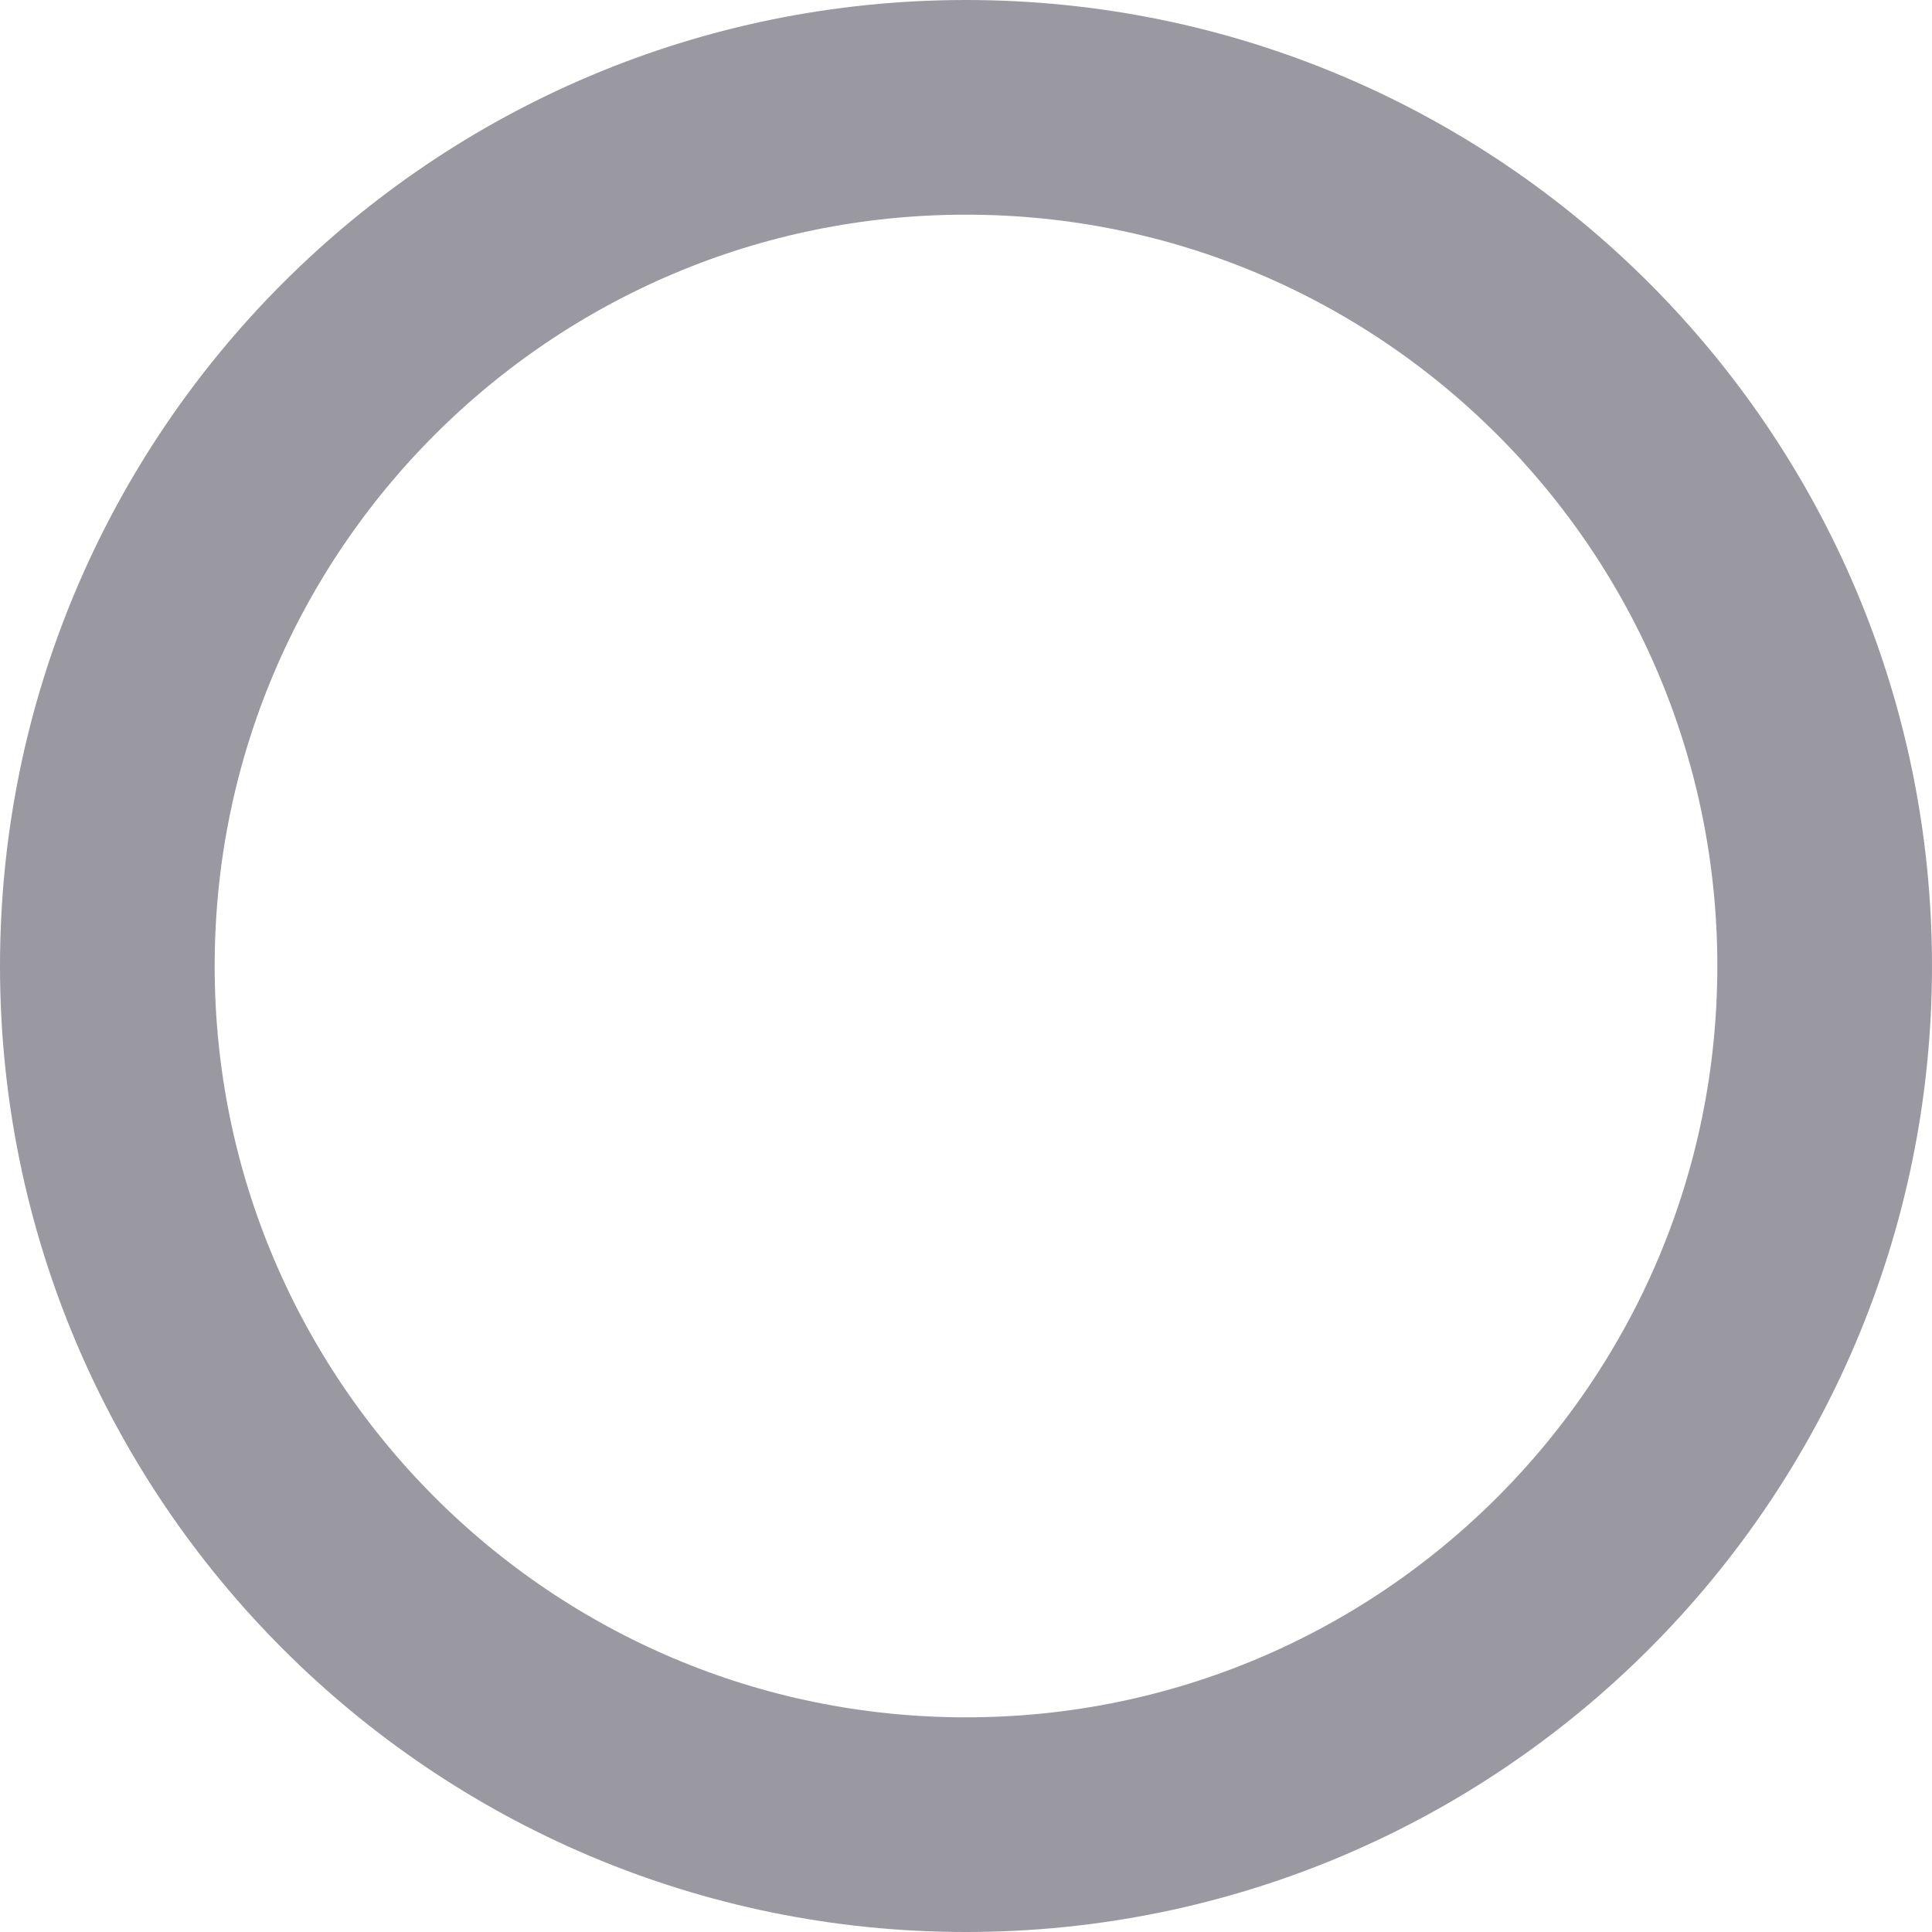
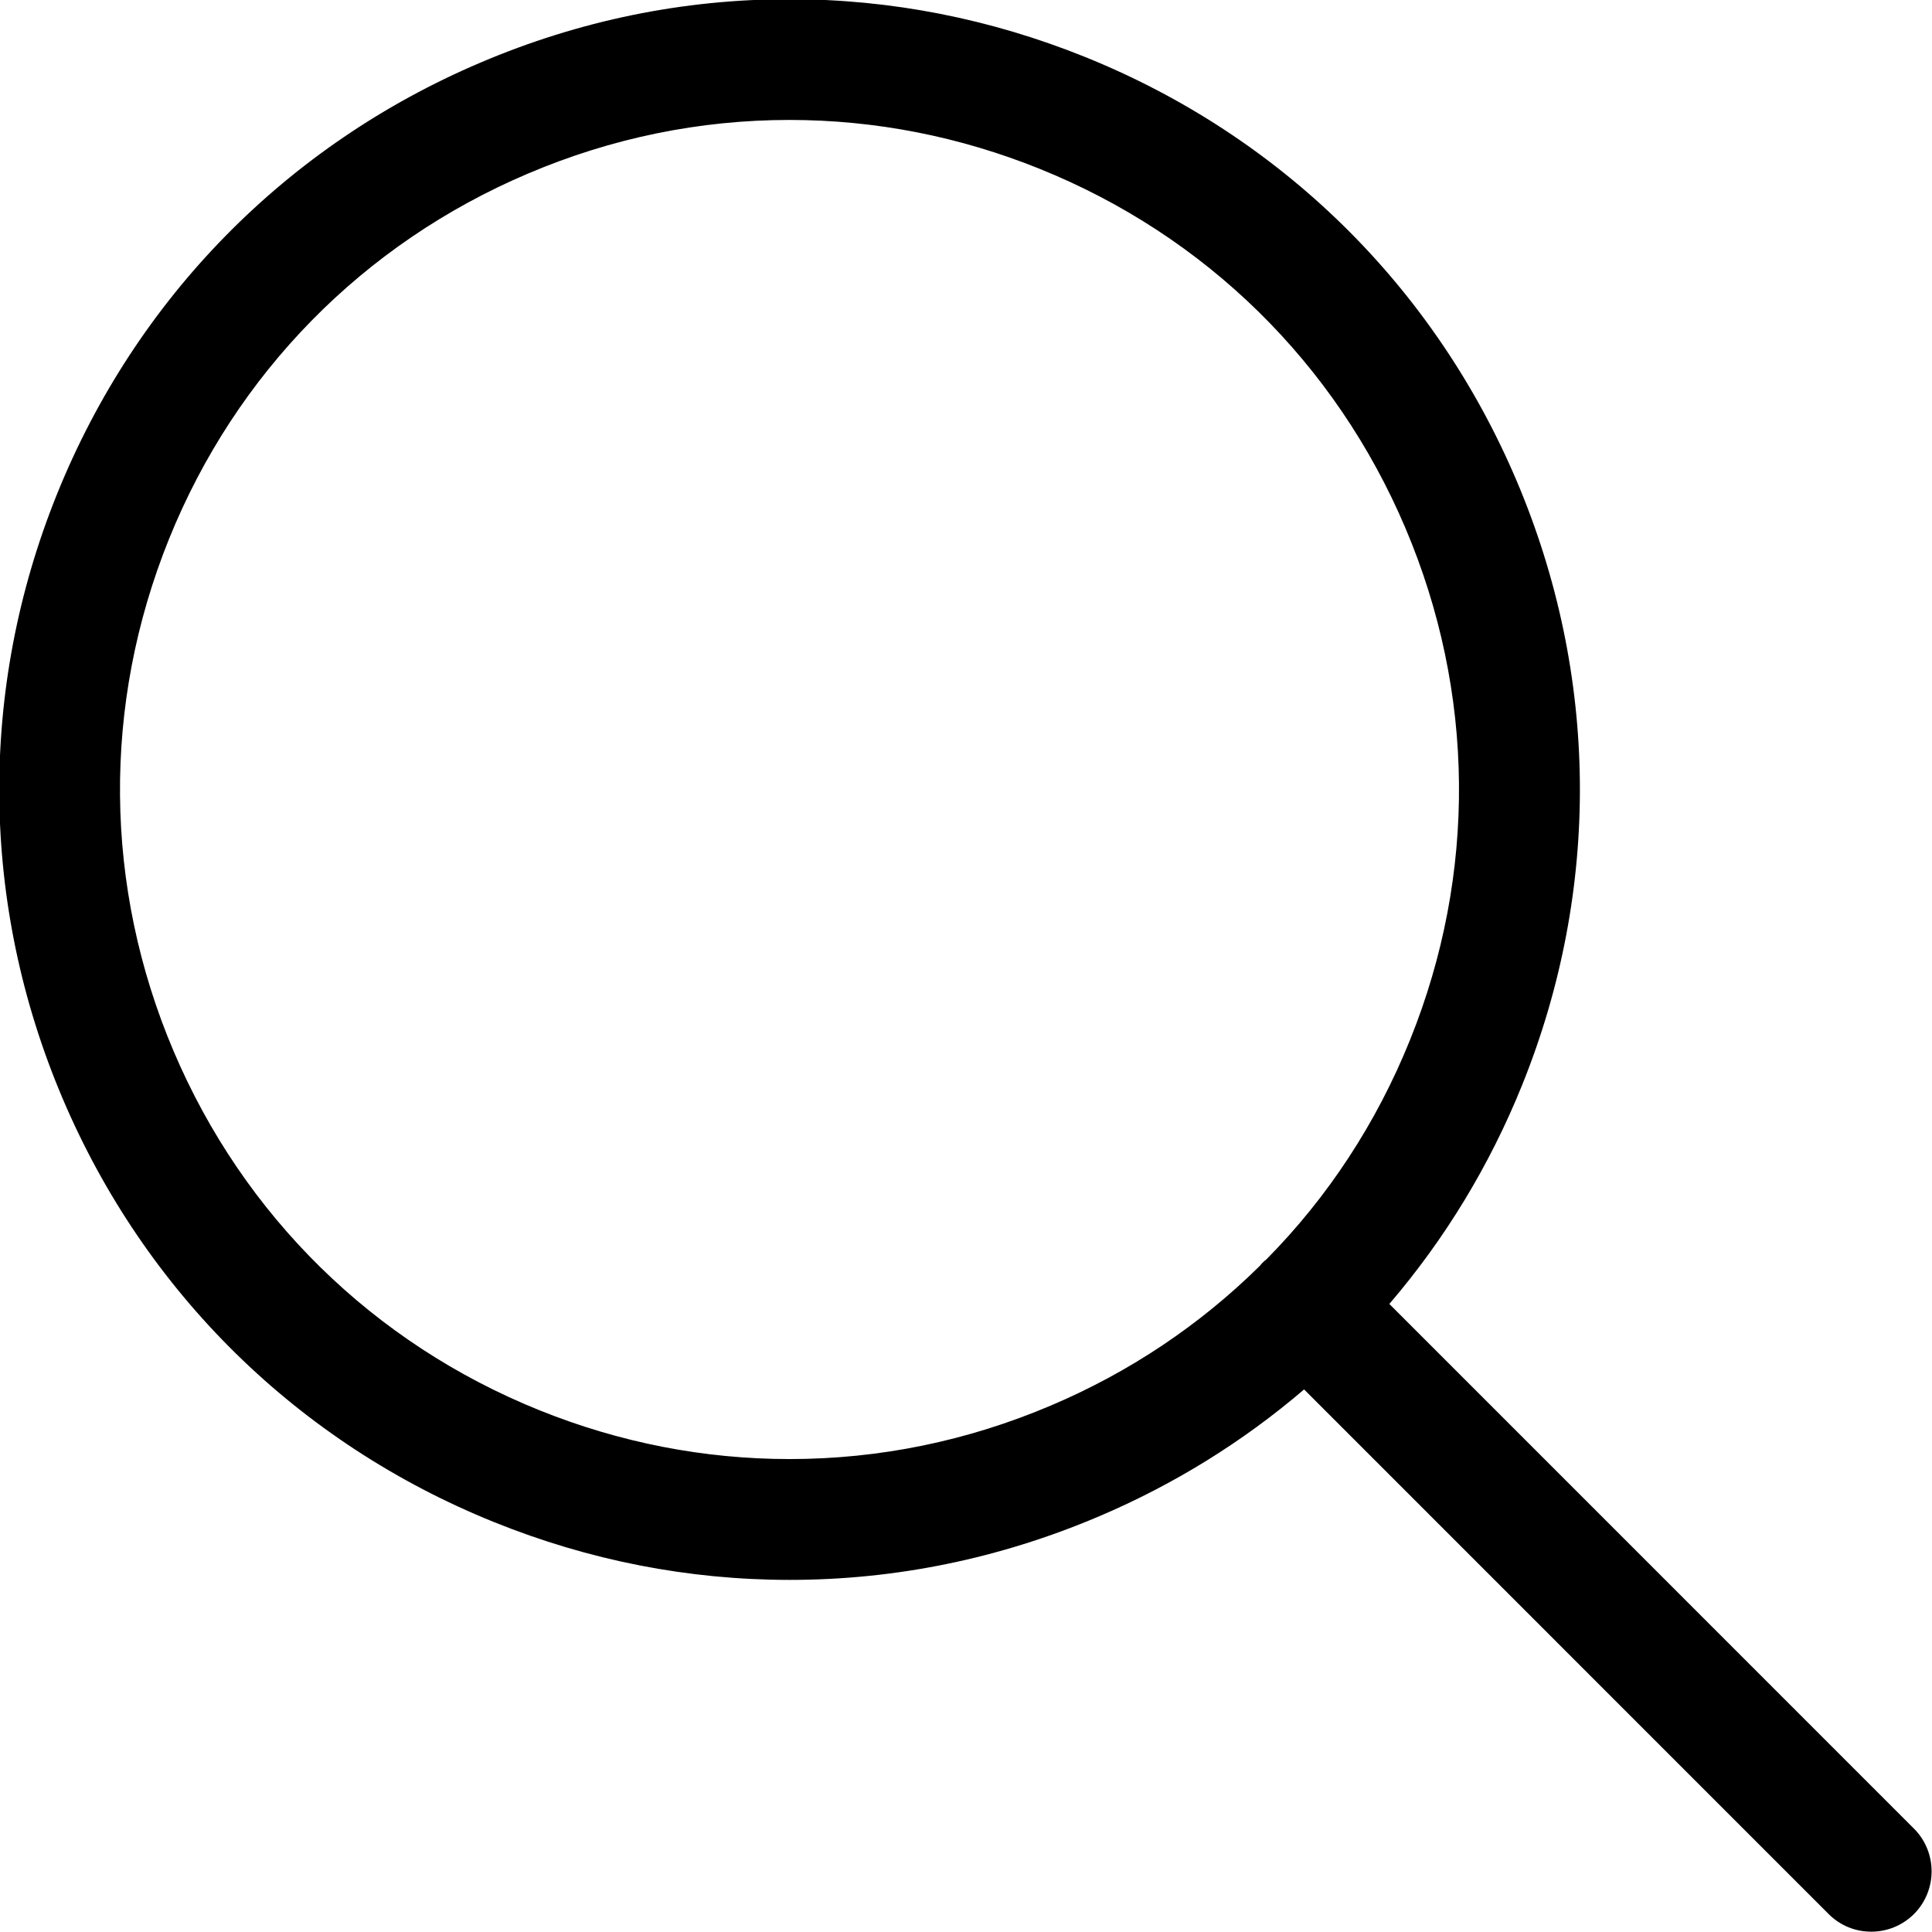
- <svg xmlns="http://www.w3.org/2000/svg" width="18" height="18" viewBox="0 0 18 18" fill="none">
-   <path d="M9 17C13.418 17 17 13.418 17 9C17 4.582 13.418 1 9 1C4.582 1 1 4.582 1 9C1 13.418 4.582 17 9 17Z" stroke="#9A99A2" stroke-width="2" stroke-linecap="round" stroke-linejoin="round" />
+ <svg xmlns="http://www.w3.org/2000/svg" version="1.1" id="Layer_1" x="0px" y="0px" viewBox="0 0 24 24" style="enable-background:new 0 0 24 24;" xml:space="preserve">
+   <g>
+     <path d="M23.245,23.996c-0.2,0-0.389-0.078-0.53-0.22L16.2,17.26c-0.761,0.651-1.618,1.182-2.553,1.579   c-1.229,0.522-2.52,0.787-3.837,0.787c-1.257,0-2.492-0.241-3.673-0.718c-2.431-0.981-4.334-2.849-5.359-5.262   c-1.025-2.412-1.05-5.08-0.069-7.51S3.558,1.802,5.97,0.777C7.199,0.254,8.489-0.01,9.807-0.01c1.257,0,2.492,0.242,3.673,0.718   c2.431,0.981,4.334,2.849,5.359,5.262c1.025,2.413,1.05,5.08,0.069,7.51c-0.402,0.996-0.956,1.909-1.649,2.718l6.517,6.518   c0.292,0.292,0.292,0.768,0,1.061C23.634,23.918,23.445,23.996,23.245,23.996z M9.807,1.49c-1.115,0-2.209,0.224-3.25,0.667   C4.513,3.026,2.93,4.638,2.099,6.697c-0.831,2.059-0.81,4.318,0.058,6.362c0.869,2.044,2.481,3.627,4.54,4.458   c1.001,0.404,2.048,0.608,3.112,0.608c1.115,0,2.209-0.224,3.25-0.667c0.974-0.414,1.847-0.998,2.594-1.736   c0.01-0.014,0.021-0.026,0.032-0.037c0.016-0.016,0.031-0.029,0.045-0.039c0.763-0.771,1.369-1.693,1.786-2.728   c0.831-2.059,0.81-4.318-0.059-6.362c-0.868-2.044-2.481-3.627-4.54-4.458C11.918,1.695,10.871,1.49,9.807,1.49z" />
+   </g>
</svg>
